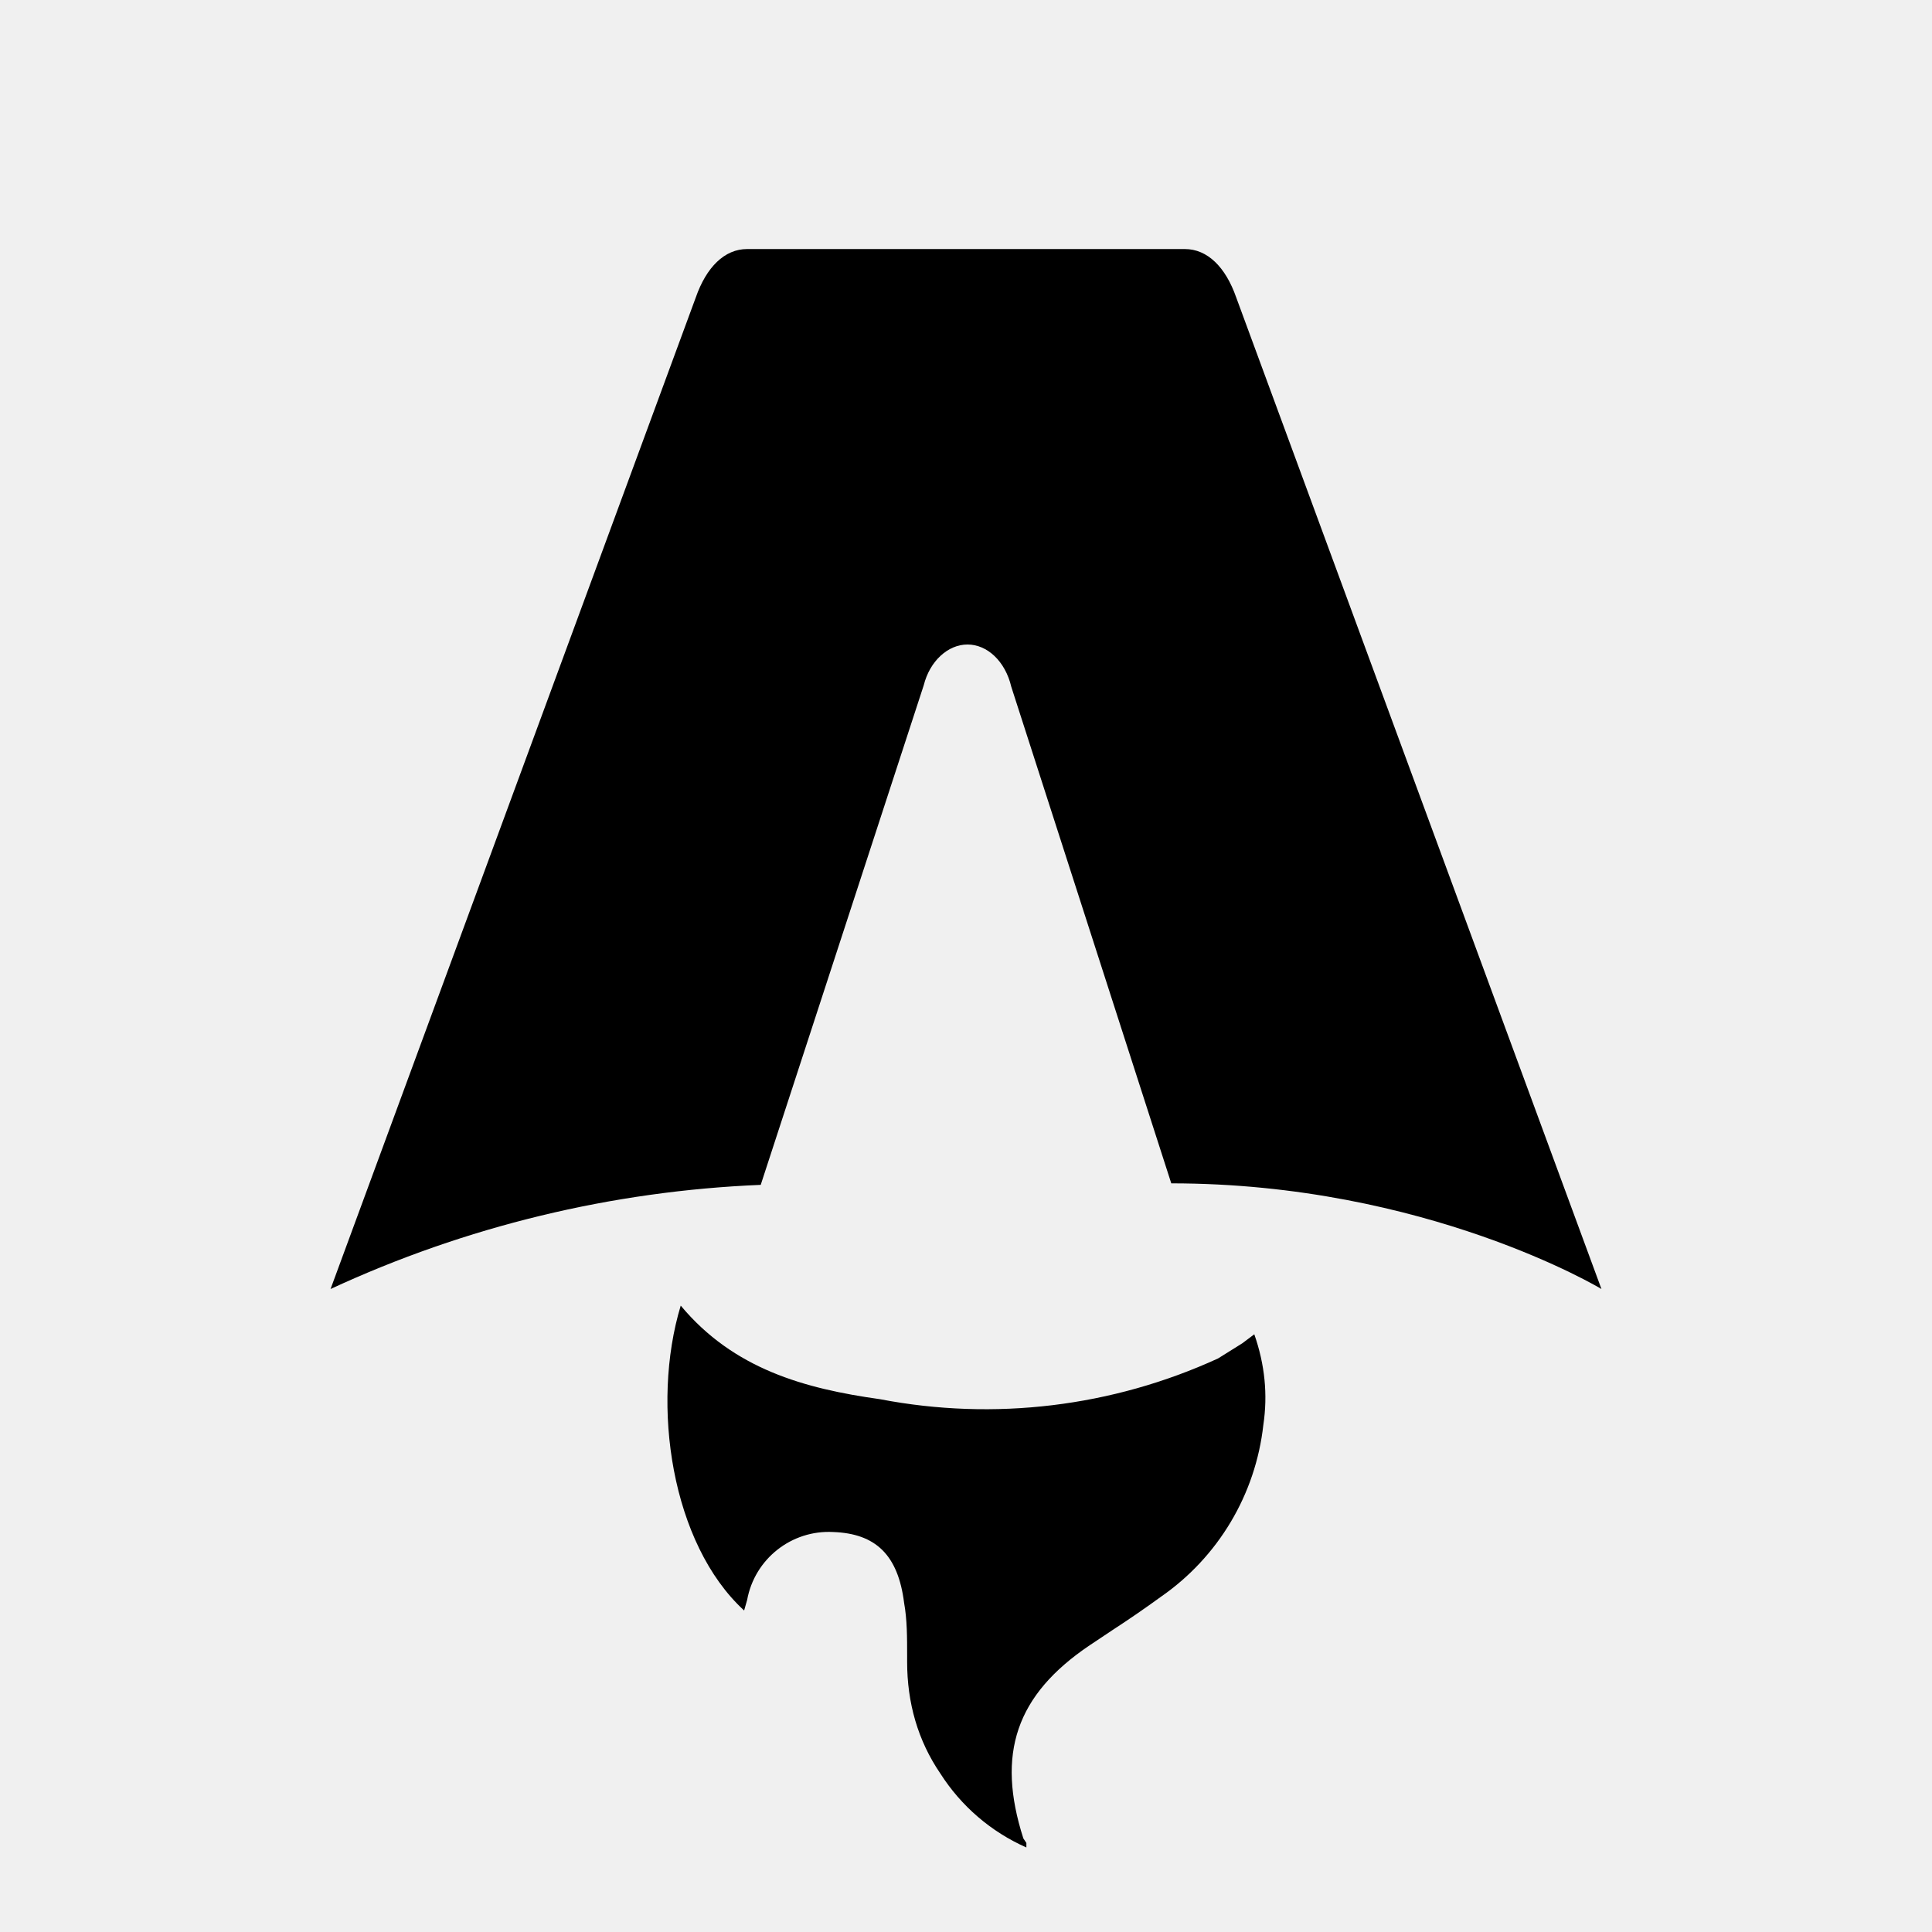
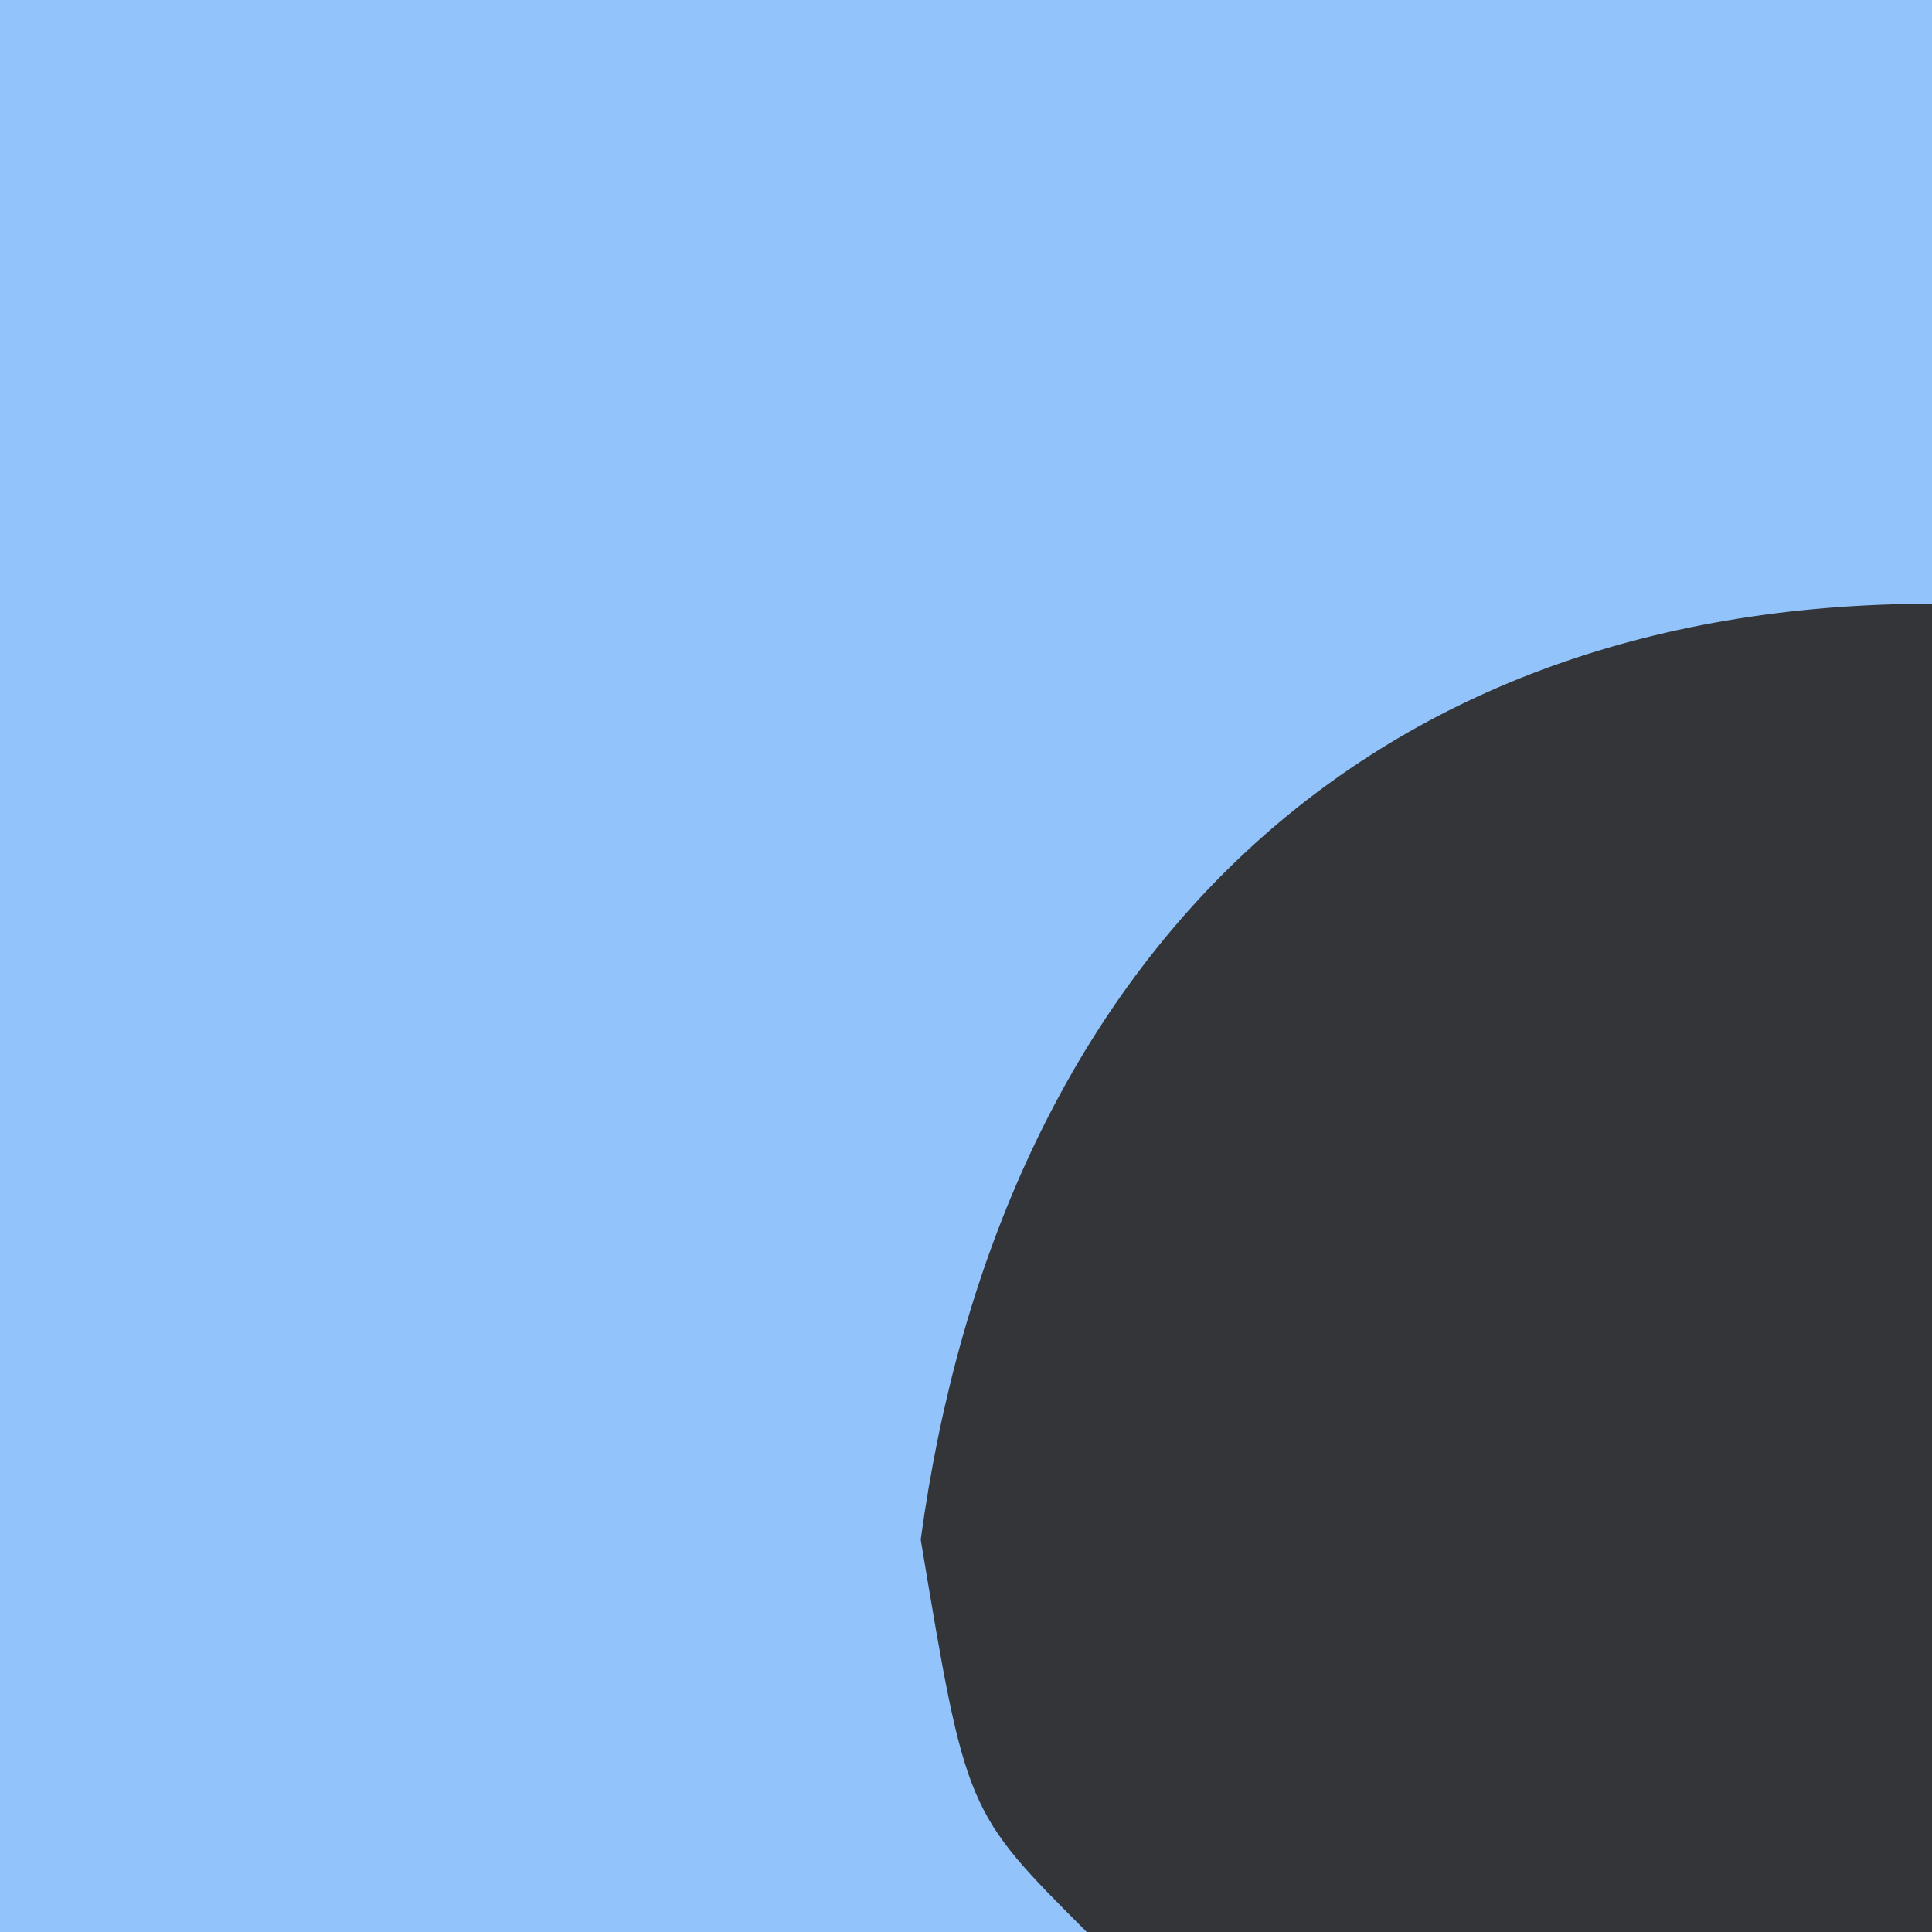
- <svg xmlns="http://www.w3.org/2000/svg" fill="none" viewBox="0 0 128 128">
-   <path d="M50.4 78.5a75.1 75.1 0 0 0-28.5 6.9l24.2-65.7c.7-2 1.9-3.2 3.4-3.2h29c1.5 0 2.7 1.2 3.4 3.2l24.2 65.7s-11.6-7-28.5-7L67 45.5c-.4-1.7-1.6-2.8-2.9-2.8-1.3 0-2.5 1.1-2.9 2.7L50.4 78.5Zm-1.1 28.2Zm-4.2-20.2c-2 6.6-.6 15.8 4.2 20.2a17.5 17.5 0 0 1 .2-.7 5.5 5.5 0 0 1 5.7-4.5c2.8.1 4.3 1.5 4.7 4.7.2 1.1.2 2.3.2 3.5v.4c0 2.7.7 5.2 2.2 7.4a13 13 0 0 0 5.7 4.9v-.3l-.2-.3c-1.8-5.6-.5-9.5 4.4-12.8l1.5-1a73 73 0 0 0 3.2-2.2 16 16 0 0 0 6.8-11.4c.3-2 .1-4-.6-6l-.8.6-1.6 1a37 37 0 0 1-22.4 2.7c-5-.7-9.7-2-13.2-6.2Z" />
-   <style>
-         path { fill: #000; }
-         @media (prefers-color-scheme: dark) {
-             path { fill: #FFF; }
-         }
-     </style>
+ <svg xmlns="http://www.w3.org/2000/svg" version="1.1" width="16" height="16">
+   <path d="M0 0 C5.28 0 10.56 0 16 0 C16 5.28 16 10.56 16 16 C10.72 16 5.44 16 0 16 C0 10.72 0 5.44 0 0 Z " fill="#92C3FB" transform="translate(0,0)" />
+   <path d="M0 0 C0 3.63 0 7.26 0 11 C-2.333 11.042 -4.667 11.041 -7 11 C-8 10 -8 10 -8.375 7.75 C-7.732 3.036 -4.777 0 0 0 Z " fill="#333538" transform="translate(16,5)" />
</svg>
